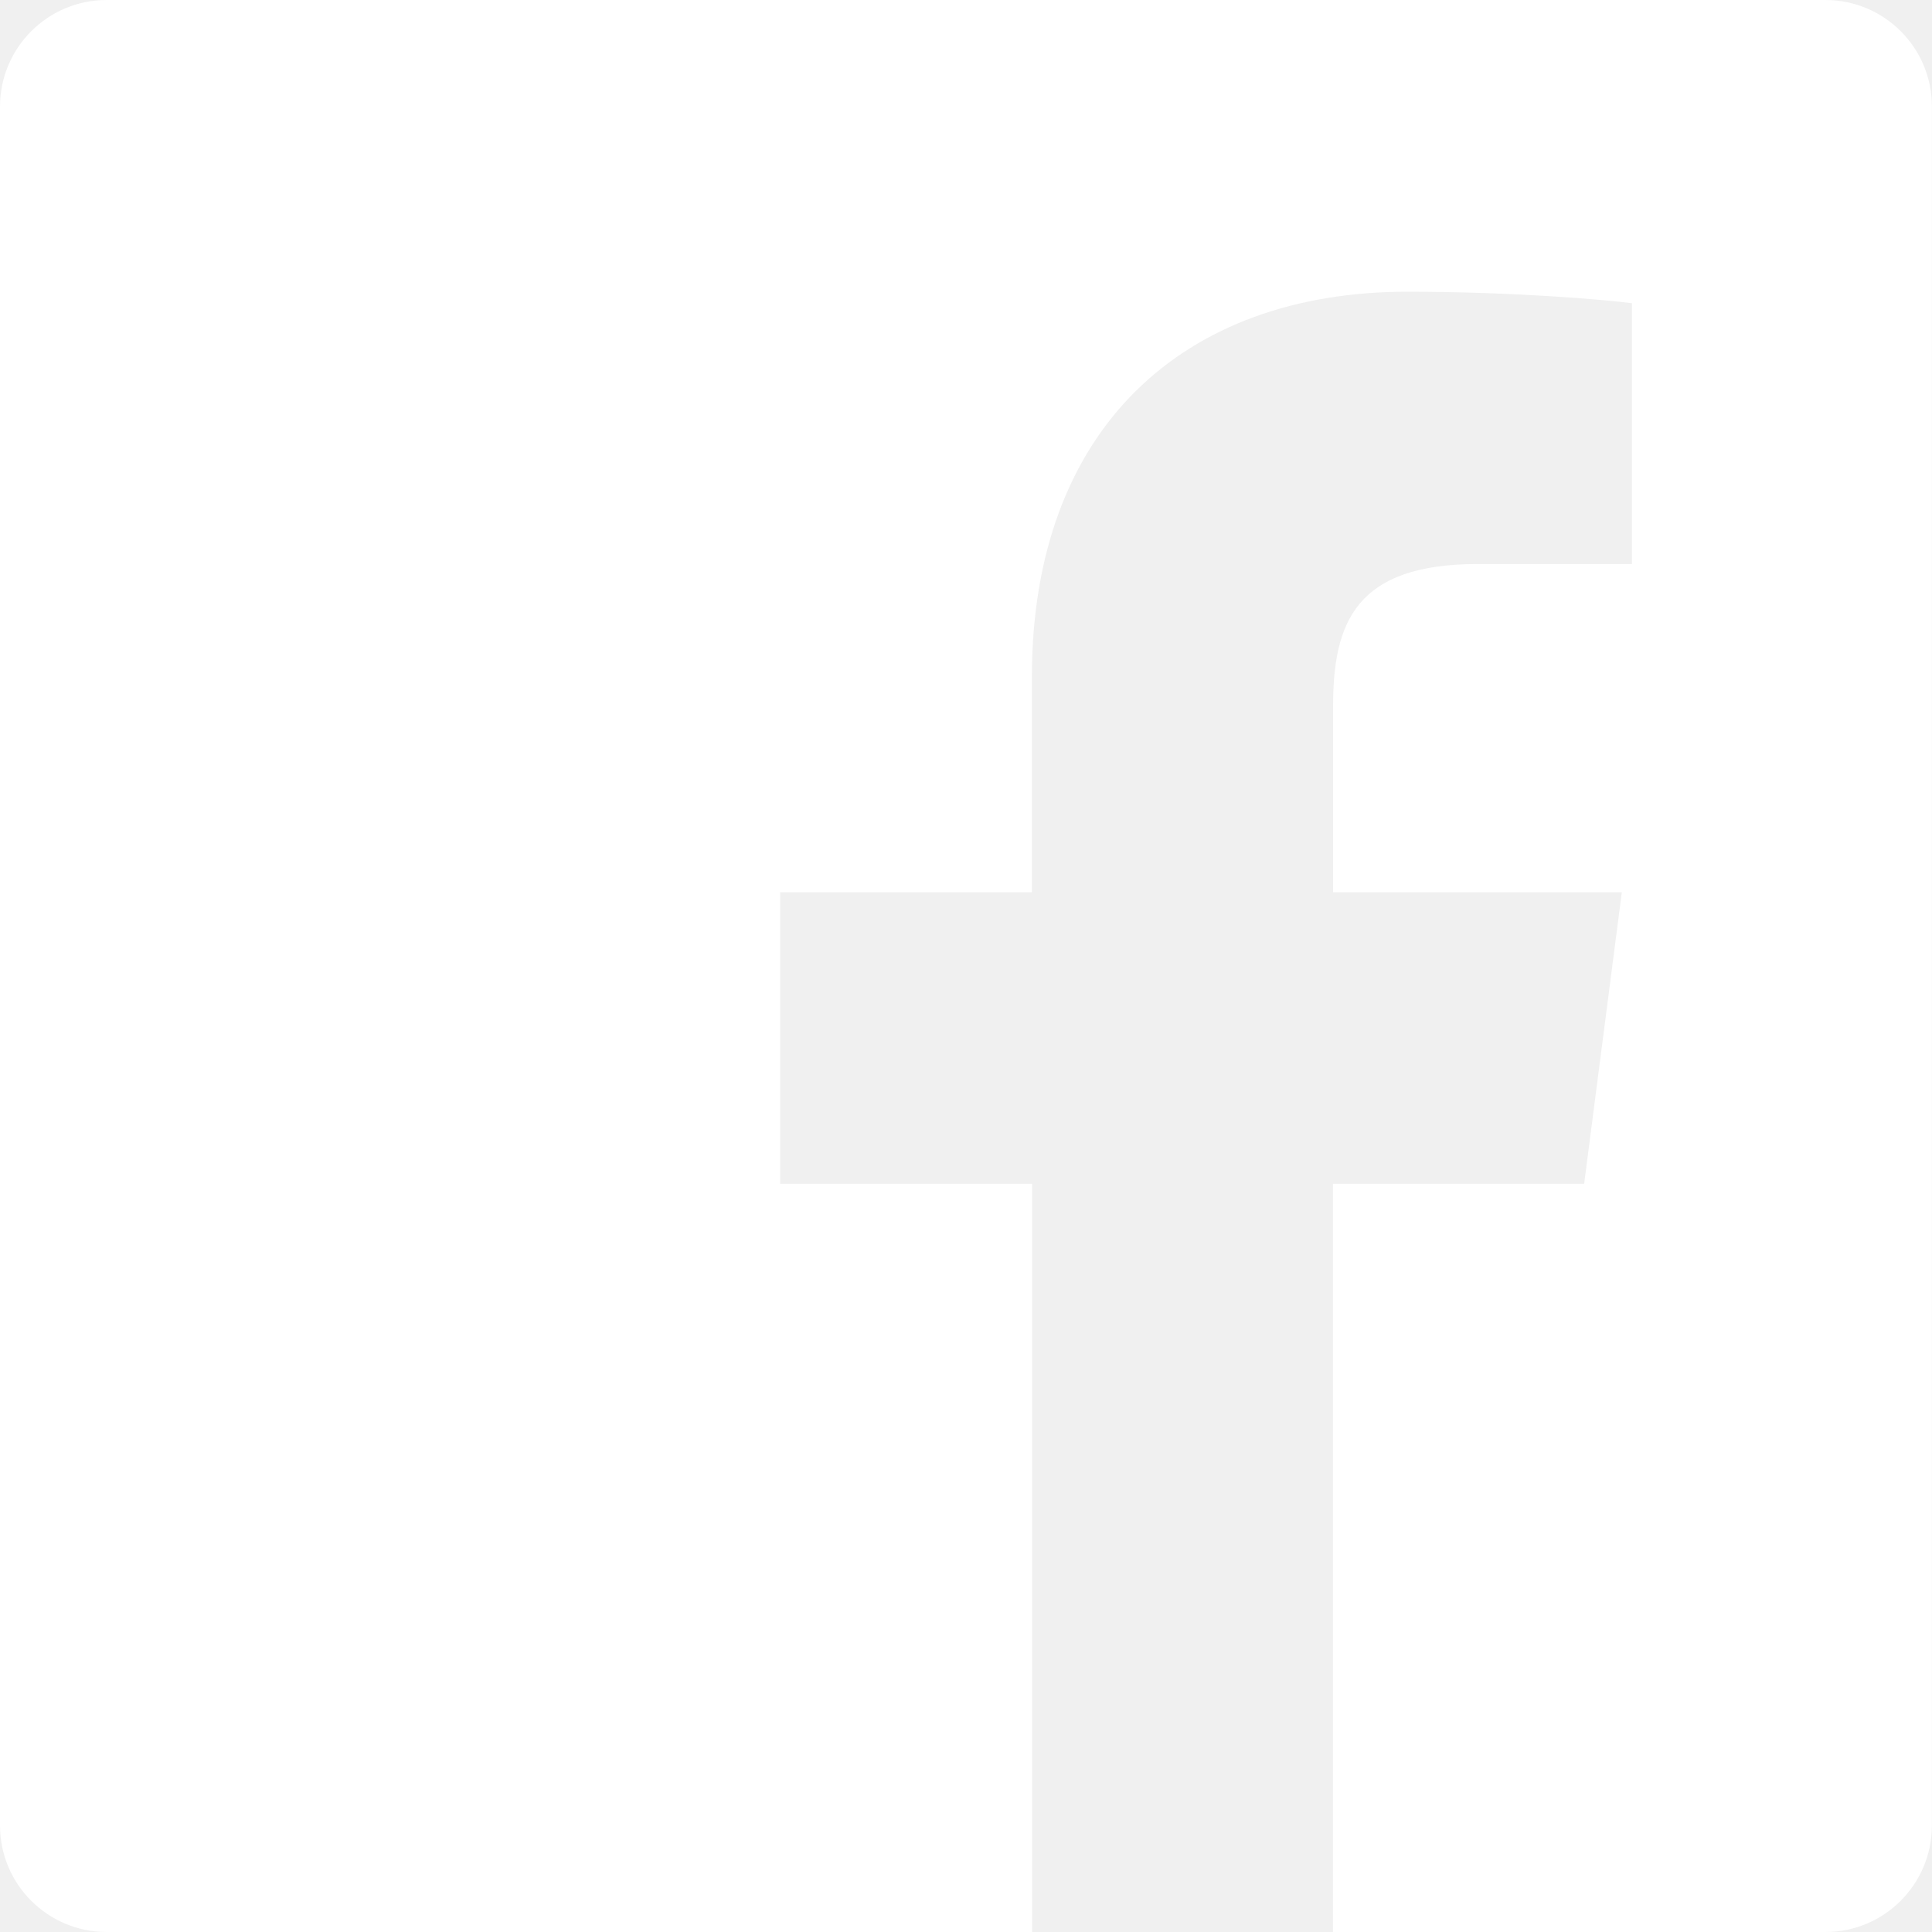
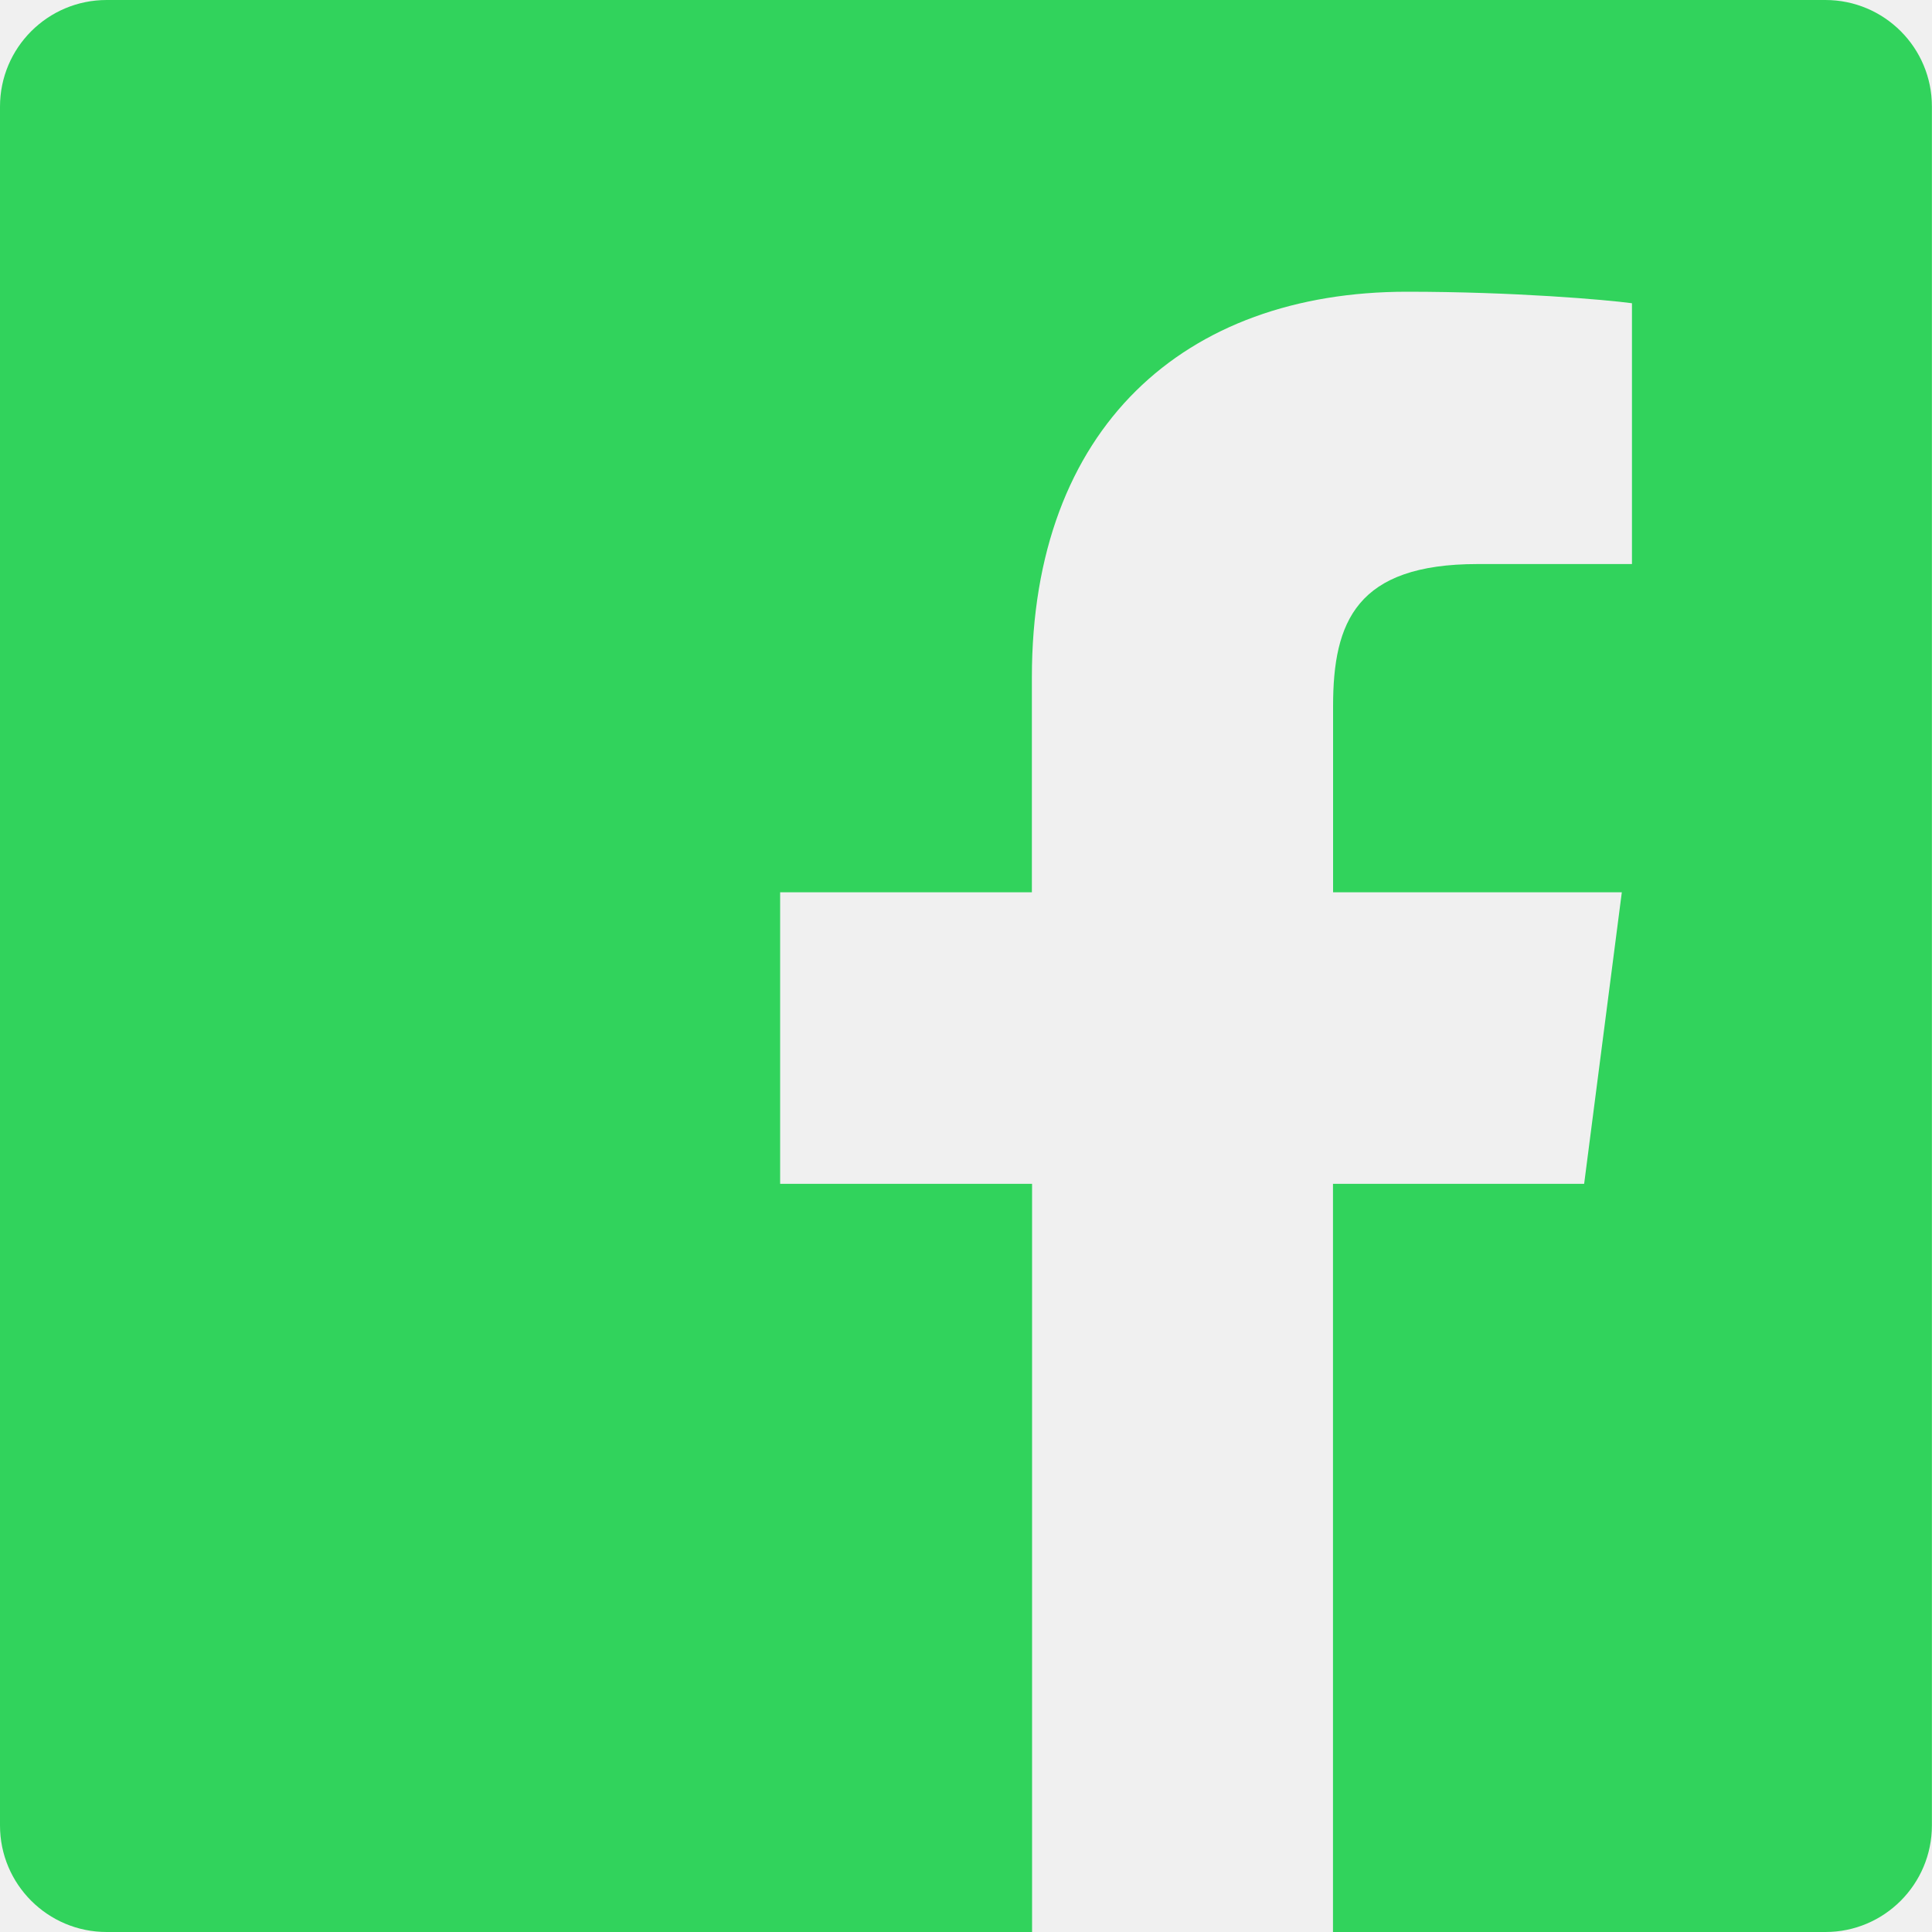
<svg xmlns="http://www.w3.org/2000/svg" width="20" height="20">
-   <path fill="#FFF" d="M18.896 0H1.104C.494 0 0 .494 0 1.104v17.793C0 19.506.494 20 1.104 20h9.58v-7.745H8.076V9.237h2.606V7.01c0-2.583 1.578-3.99 3.883-3.99 1.104 0 2.052.082 2.329.119v2.7h-1.598c-1.254 0-1.496.597-1.496 1.47v1.928h2.989l-.39 3.018h-2.6V20h5.098c.608 0 1.102-.494 1.102-1.104V1.104C20 .494 19.506 0 18.896 0z" />
+   <path fill="hsl(136, 65%, 51%)" d="M18.896 0H1.104C.494 0 0 .494 0 1.104v17.793C0 19.506.494 20 1.104 20h9.58v-7.745H8.076V9.237h2.606V7.01c0-2.583 1.578-3.99 3.883-3.99 1.104 0 2.052.082 2.329.119v2.7h-1.598c-1.254 0-1.496.597-1.496 1.47v1.928h2.989l-.39 3.018h-2.6V20h5.098c.608 0 1.102-.494 1.102-1.104V1.104C20 .494 19.506 0 18.896 0z" />
</svg>
